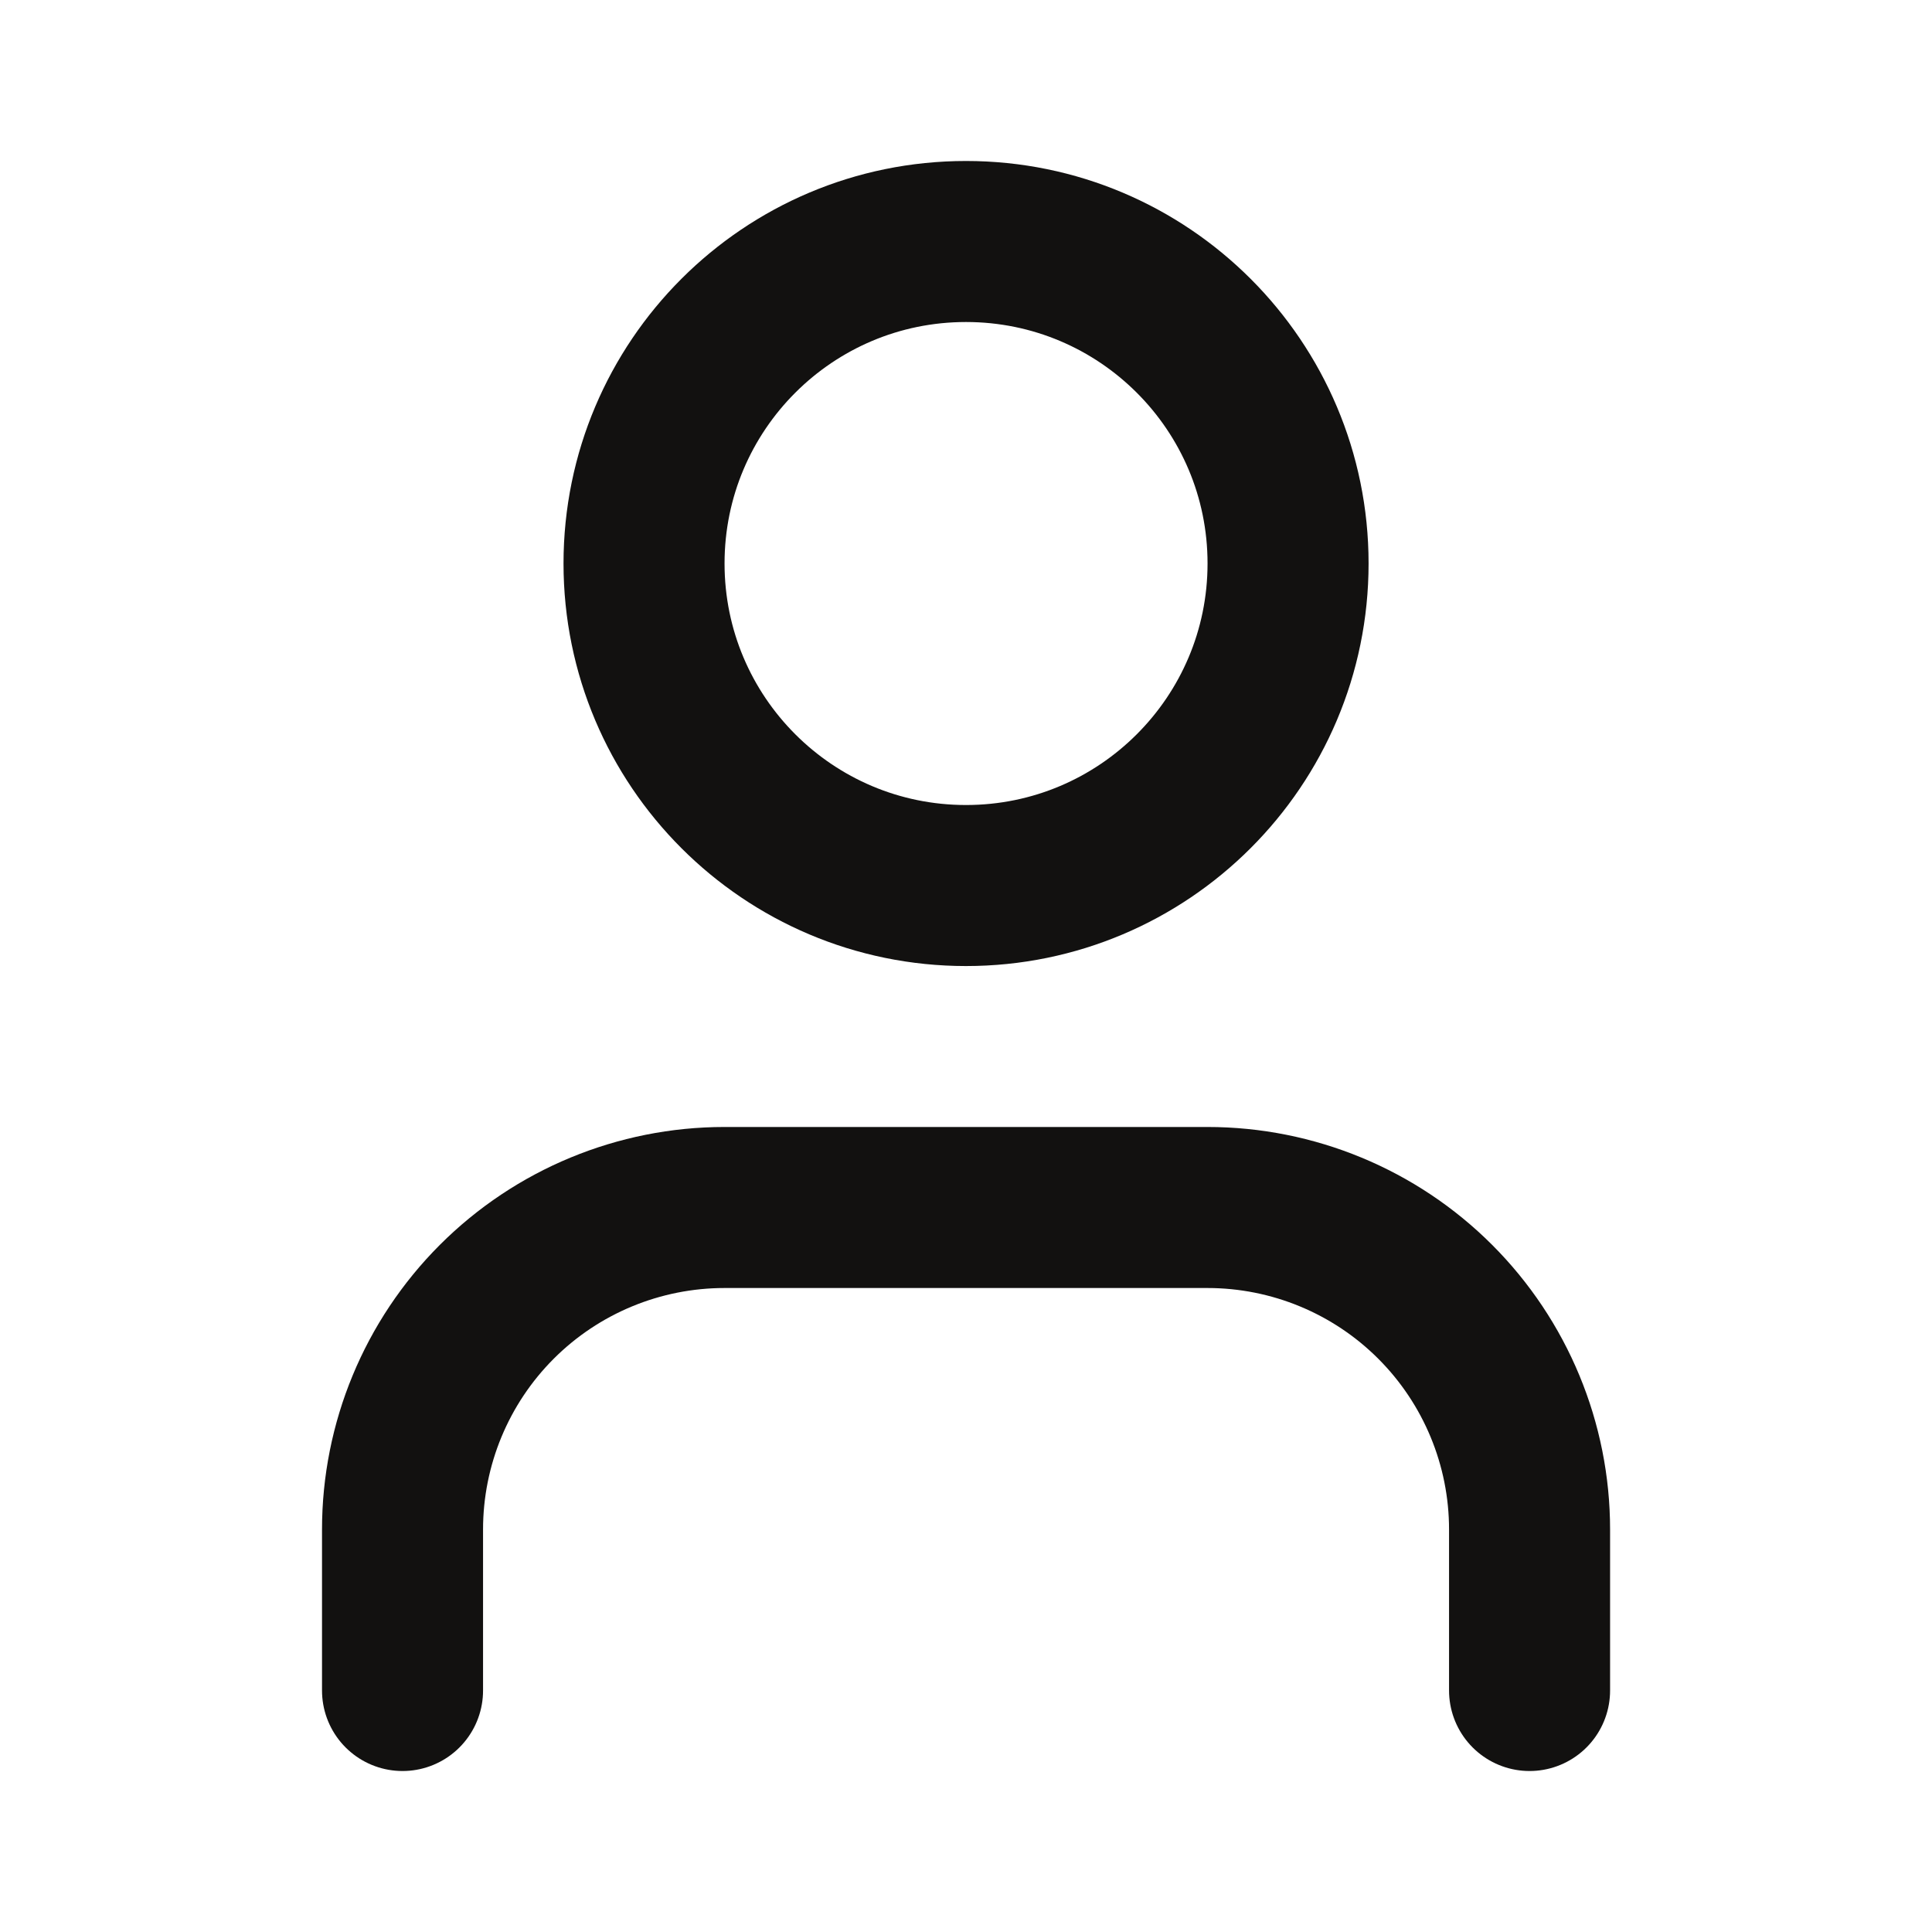
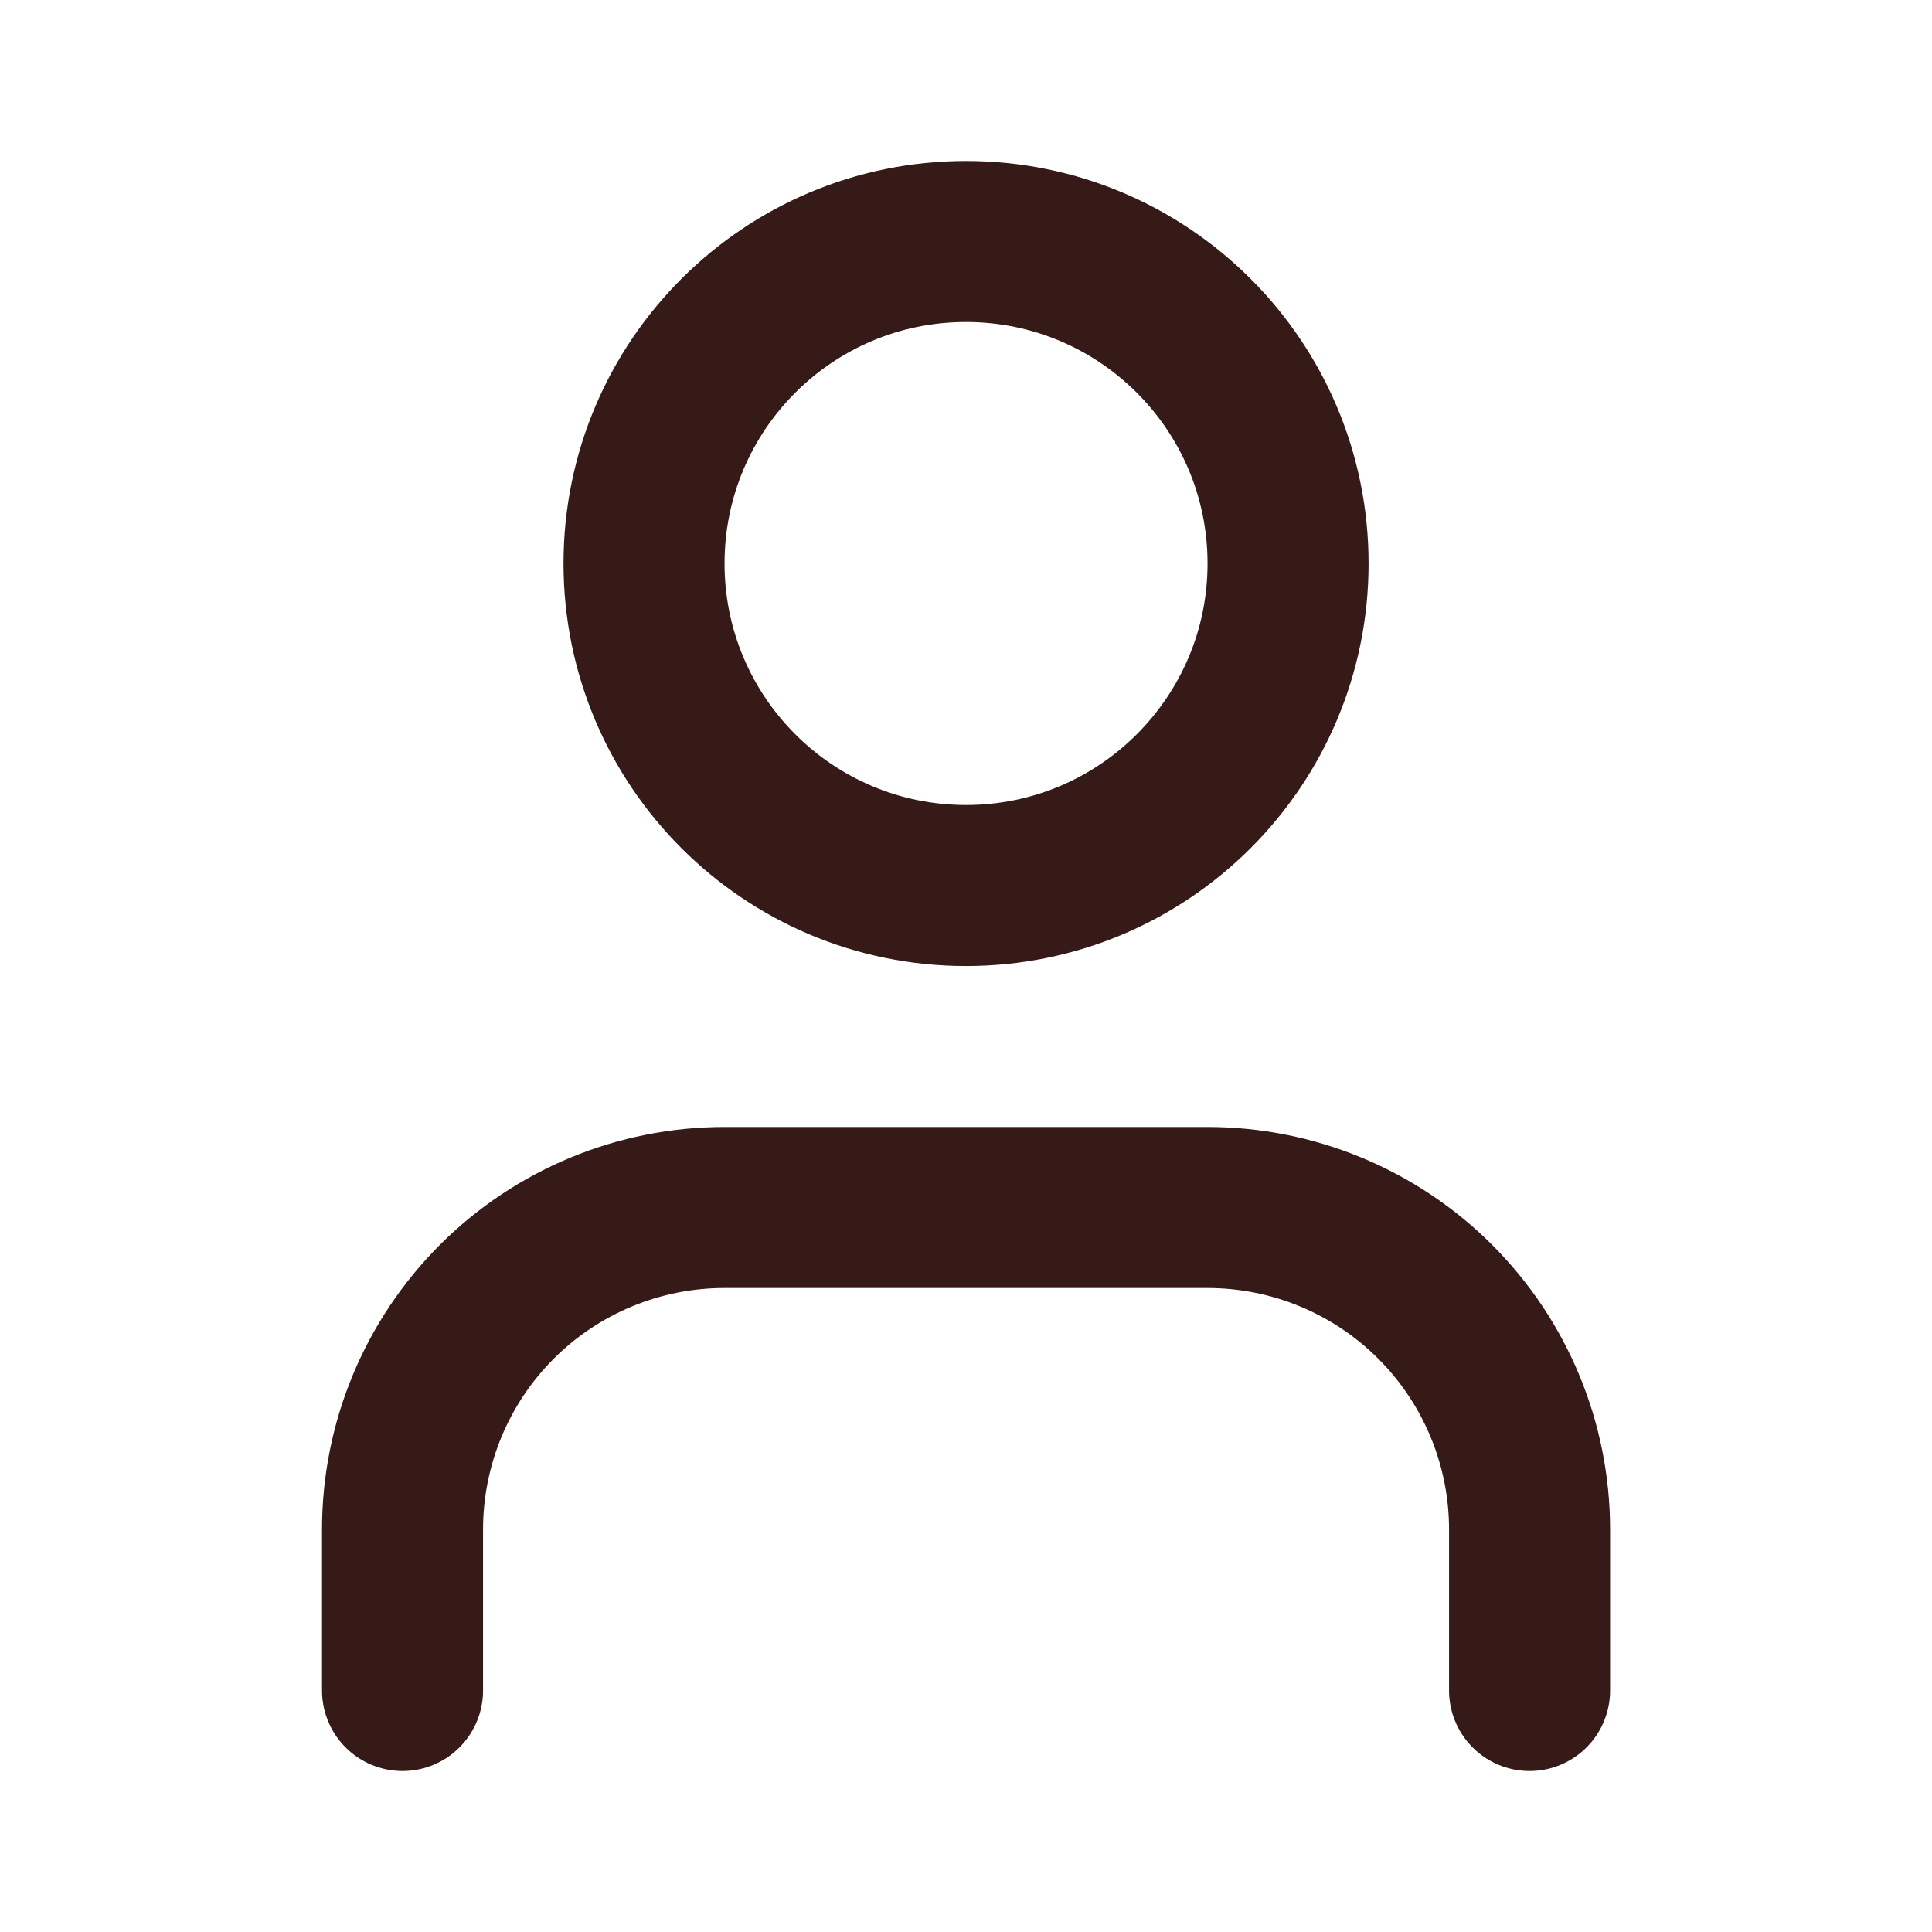
<svg xmlns="http://www.w3.org/2000/svg" preserveAspectRatio="none" overflow="visible" style="display: block;" width="20" height="20" viewBox="0 0 20 20" fill="none">
  <g id="Icon">
-     <path id="Vector" d="M15.834 17.5V15.833C15.834 14.949 15.482 14.101 14.857 13.476C14.232 12.851 13.384 12.5 12.5 12.5H7.5C6.616 12.5 5.768 12.851 5.143 13.476C4.518 14.101 4.167 14.949 4.167 15.833V17.5" stroke-width="1.667" stroke-linecap="round" stroke-linejoin="round" stroke="#121110" />
-     <path id="Vector_2" d="M13.334 5.833C13.334 7.674 11.841 9.167 10 9.167C8.159 9.167 6.667 7.674 6.667 5.833C6.667 3.992 8.159 2.5 10 2.5C11.841 2.5 13.334 3.992 13.334 5.833Z" stroke-width="1.667" stroke-linecap="round" stroke-linejoin="round" stroke="#121110" />
+     <path id="Vector" d="M15.834 17.5V15.833C15.834 14.949 15.482 14.101 14.857 13.476C14.232 12.851 13.384 12.5 12.5 12.5H7.5C6.616 12.5 5.768 12.851 5.143 13.476C4.518 14.101 4.167 14.949 4.167 15.833V17.5" stroke-width="1.667" stroke-linecap="round" stroke-linejoin="round" stroke="#351A18" />
+     <path id="Vector_2" d="M13.334 5.833C13.334 7.674 11.841 9.167 10 9.167C8.159 9.167 6.667 7.674 6.667 5.833C6.667 3.992 8.159 2.5 10 2.5C11.841 2.5 13.334 3.992 13.334 5.833Z" stroke-width="1.667" stroke-linecap="round" stroke-linejoin="round" stroke="#351A18" />
  </g>
</svg>
